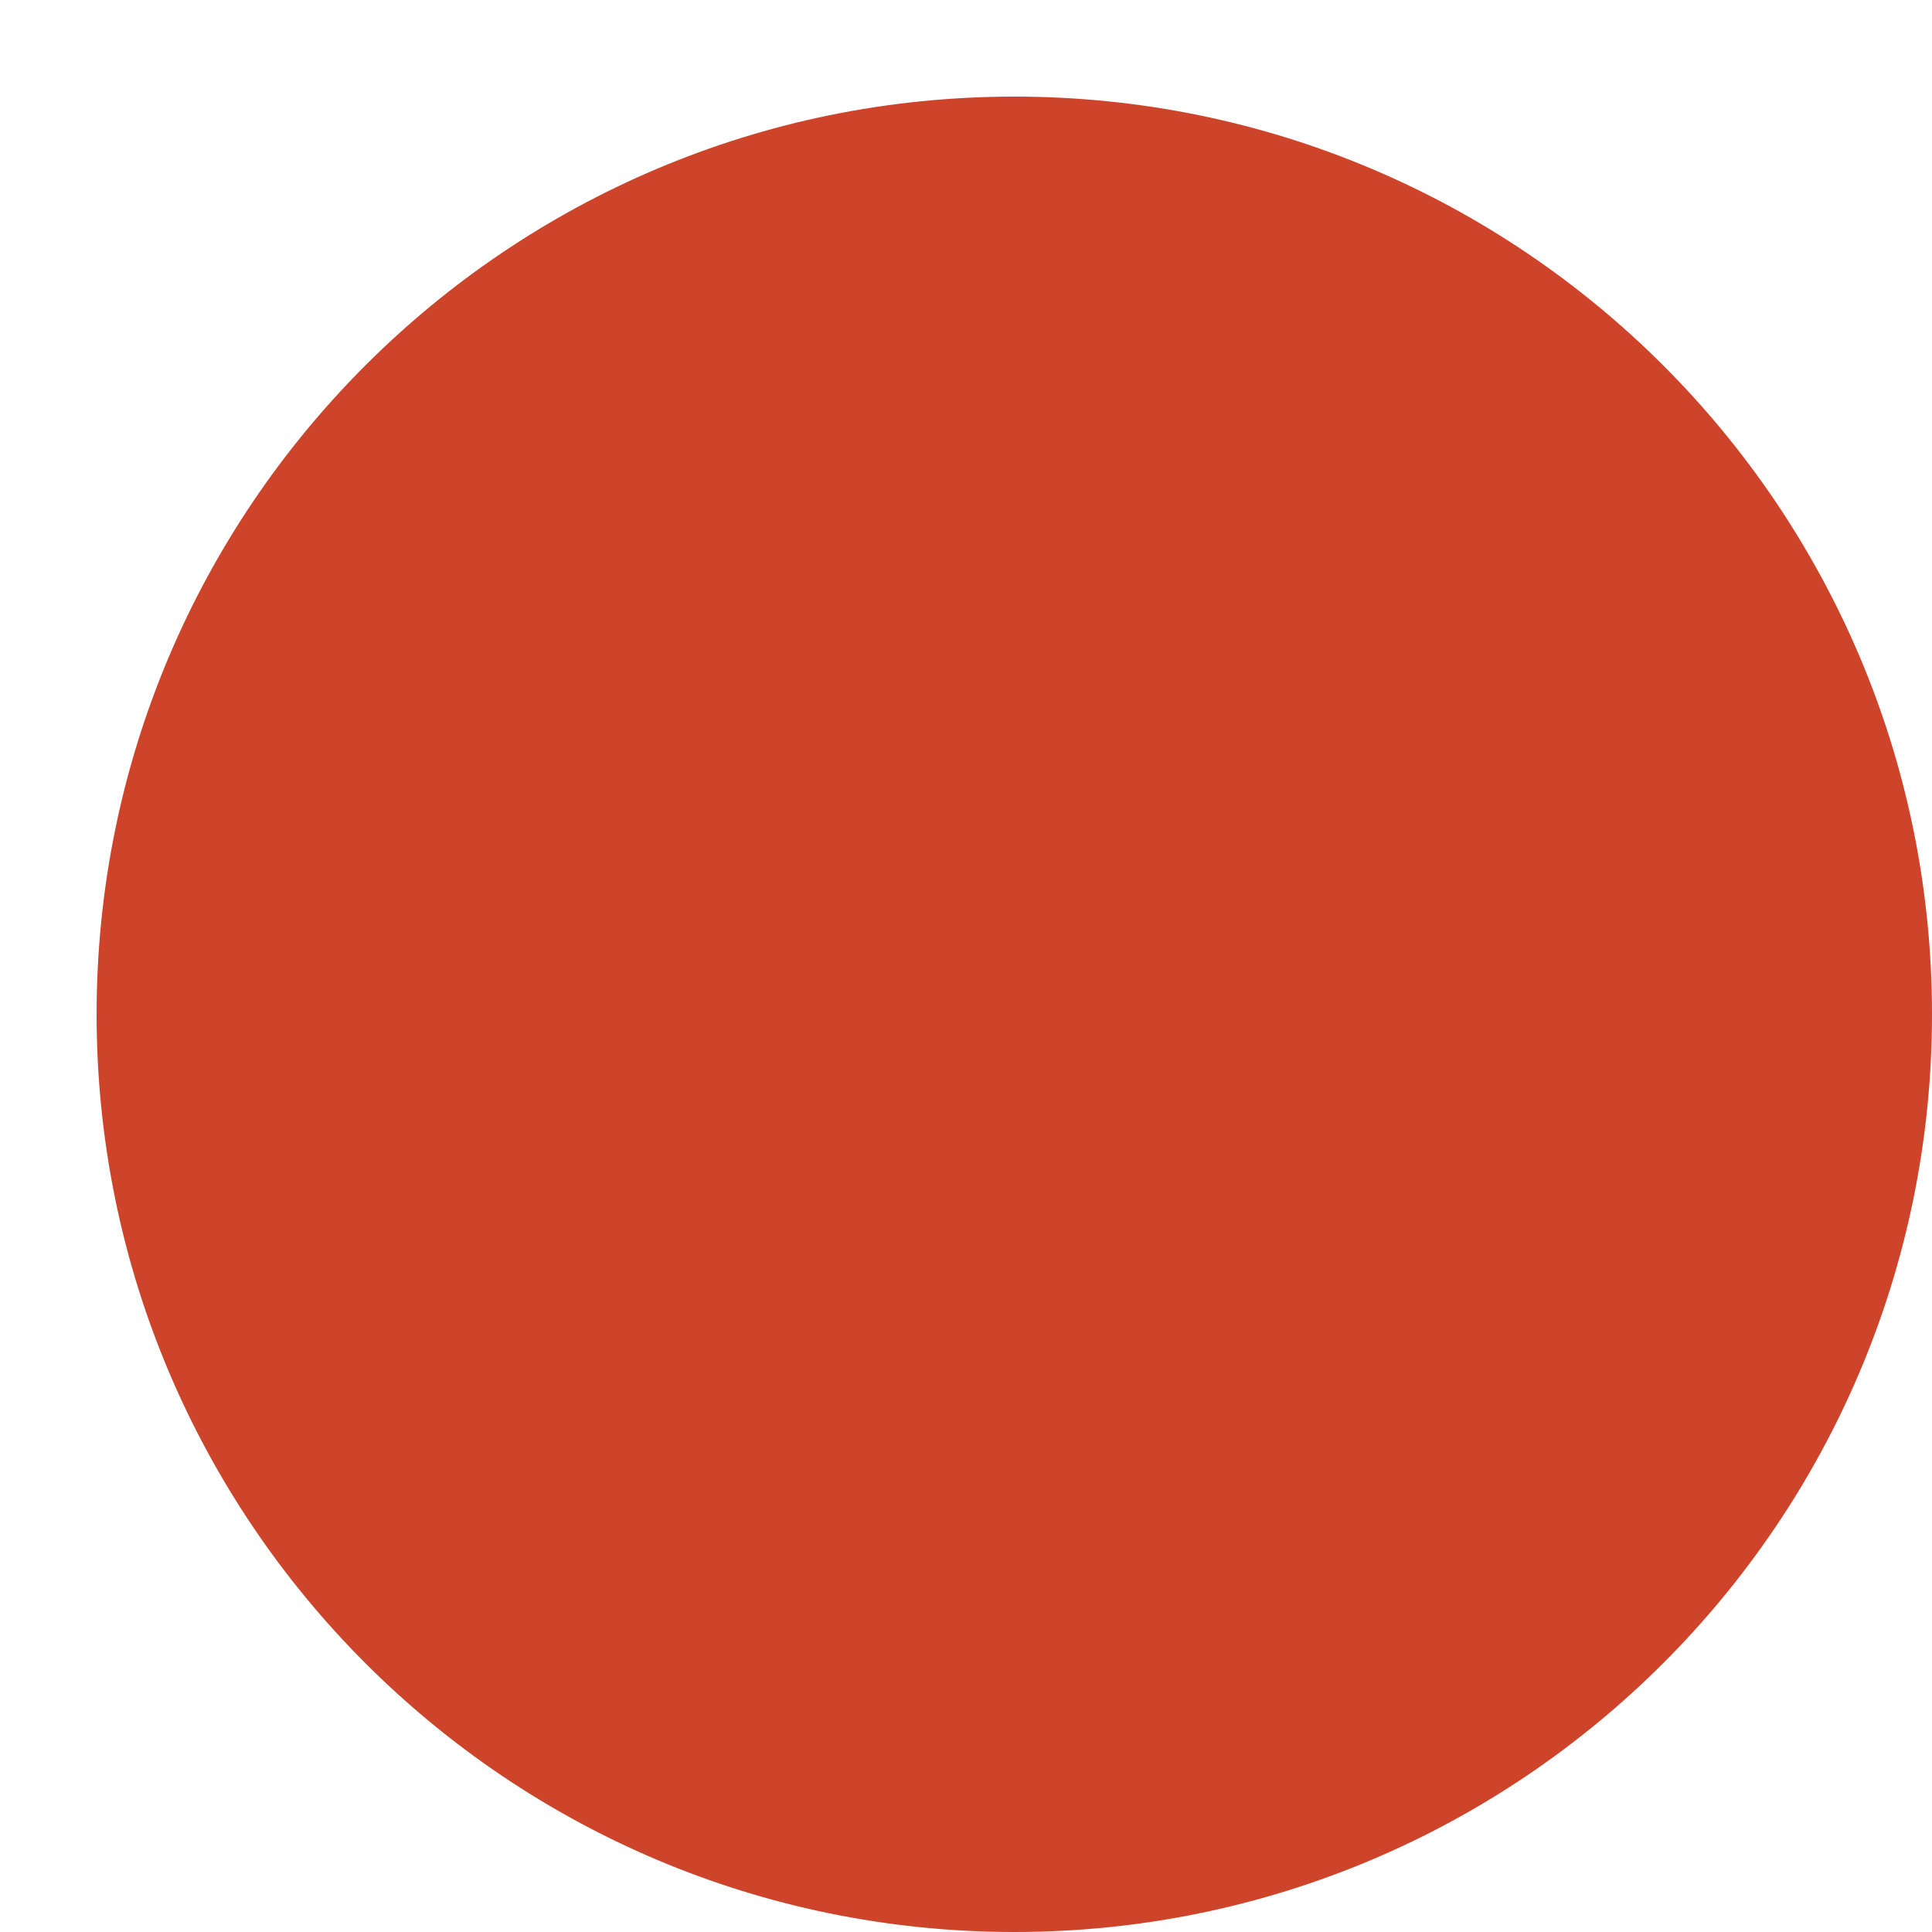
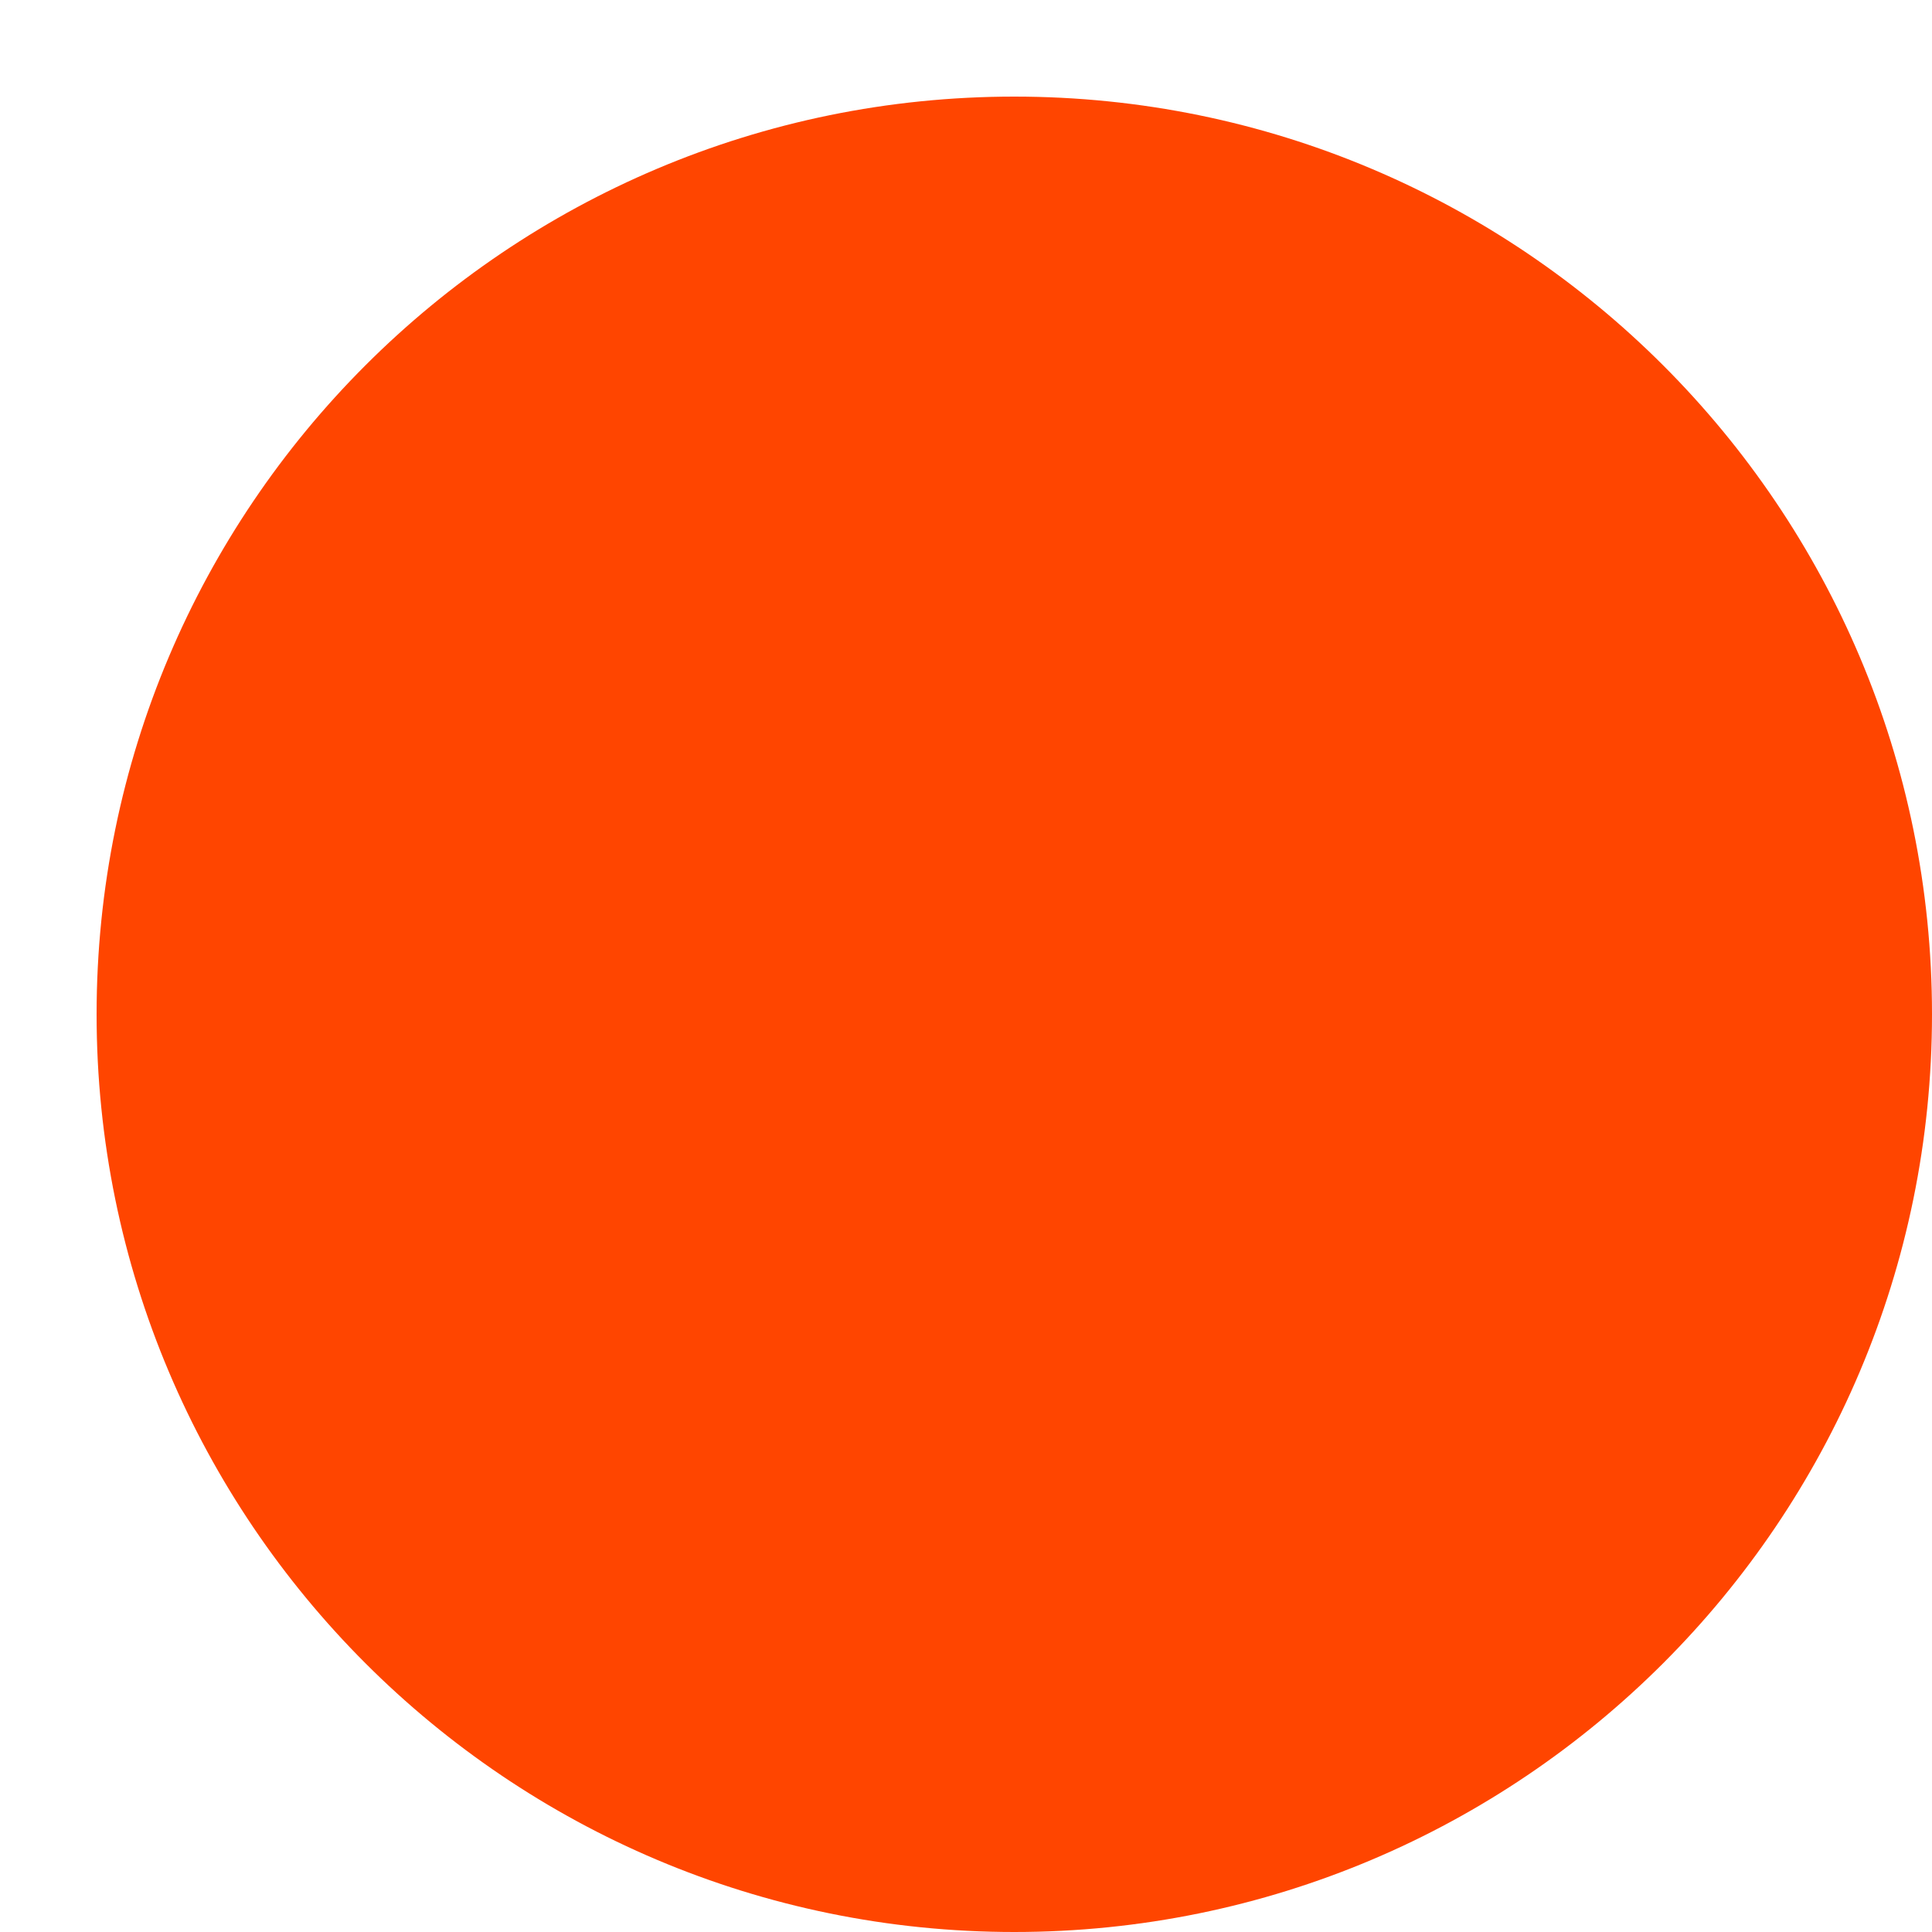
<svg xmlns="http://www.w3.org/2000/svg" data-bbox="2 2 17 17" viewBox="0 0 20 20" height="15" width="15" data-type="ugc">
  <g>
-     <path fill="#cd442b" stroke="#cd442b" stroke-width="2" d="M19 10.5a8.5 8.5 0 1 1-17 0 8.5 8.5 0 0 1 17 0z" />
+     <path fill="orangered" stroke="orangered" stroke-width="2" d="M19 10.5a8.5 8.5 0 1 1-17 0 8.5 8.5 0 0 1 17 0z" />
  </g>
</svg>
